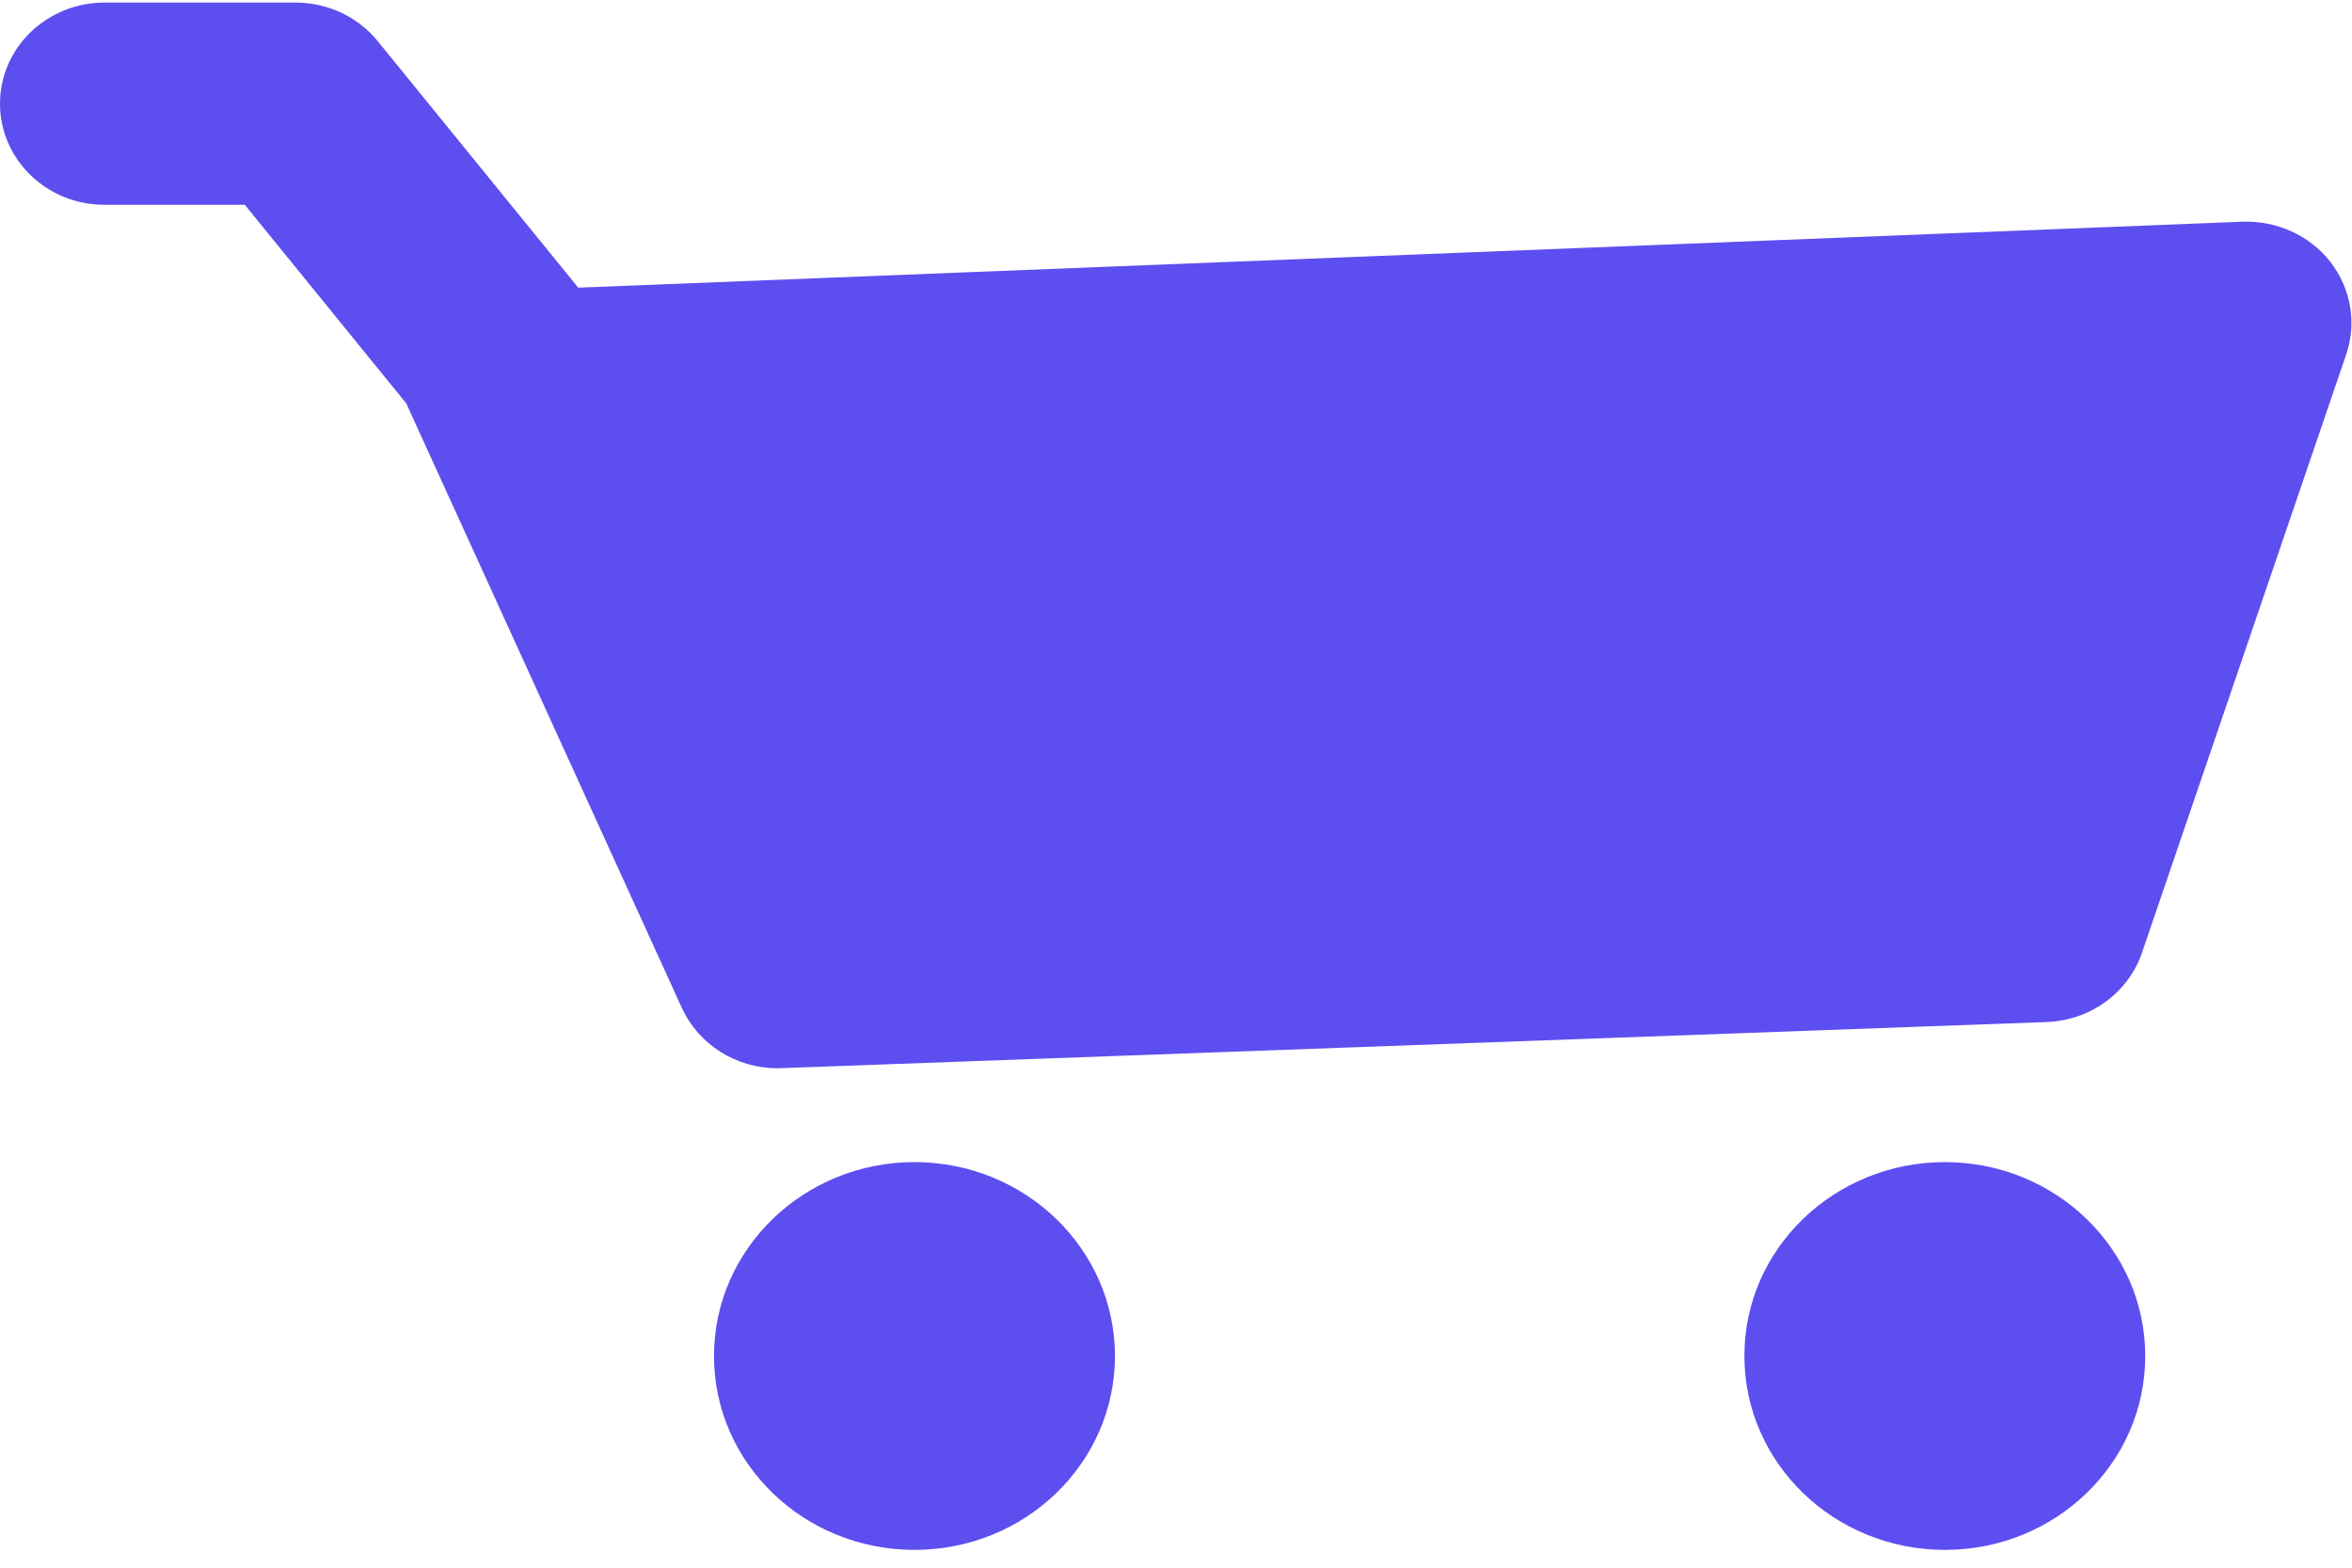
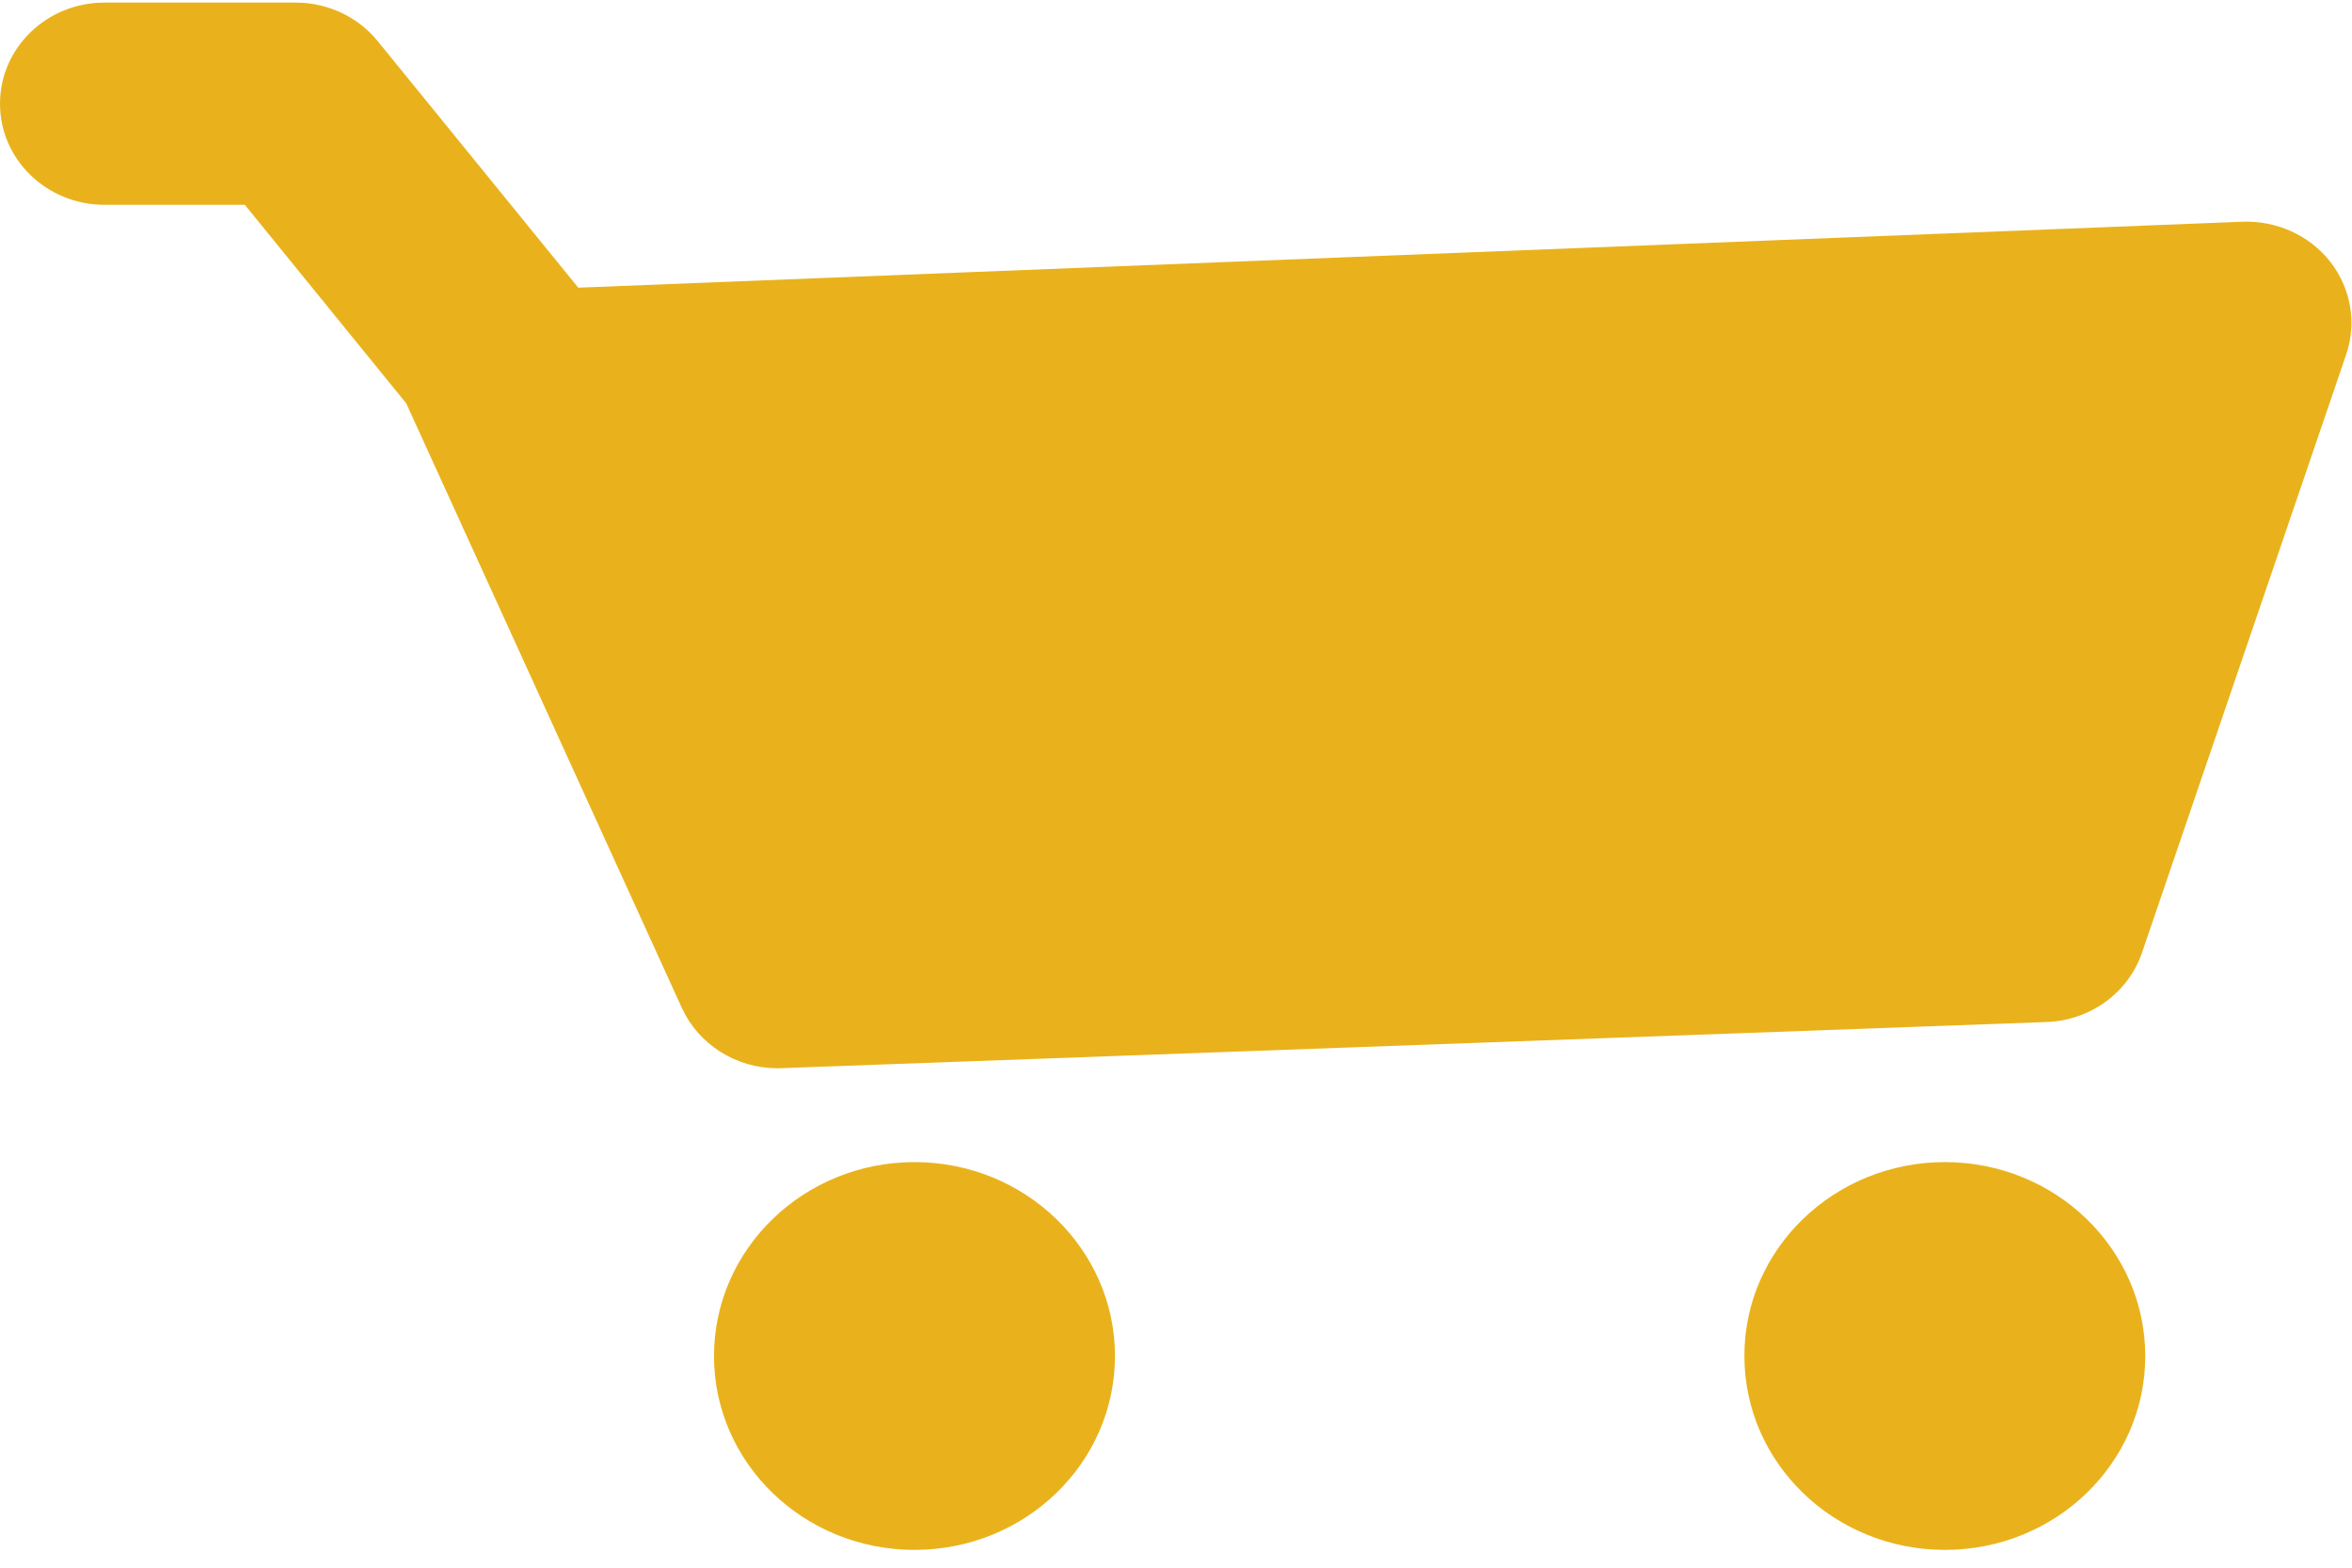
- <svg xmlns="http://www.w3.org/2000/svg" width="21px" height="14px" viewBox="0 0 21 14" version="1.1">
-   <defs />
-   <g id="Page-1" stroke="none" stroke-width="1" fill="none" fill-rule="evenodd">
-     <g id="Desktop-Copy" transform="translate(-602, -521)" fill="#5D4EF0">
-       <g id="noun_129826_cc-copy" transform="translate(602, 521)">
-         <g id="Group">
-           <path d="M8.165,10.378 C7.177,10.378 6.375,11.154 6.375,12.11 C6.375,13.066 7.176,13.841 8.165,13.841 C9.154,13.841 9.955,13.066 9.955,12.11 C9.955,11.154 9.153,10.378 8.165,10.378 L8.165,10.378 Z" id="Shape" />
-           <path d="M17.365,10.378 C16.377,10.378 15.573,11.154 15.575,12.11 C15.575,13.066 16.377,13.841 17.365,13.841 C18.354,13.841 19.154,13.066 19.154,12.11 C19.154,11.154 18.353,10.378 17.365,10.378 L17.365,10.378 Z" id="Shape" />
-           <path d="M6.942,9.54 C6.573,9.54 6.238,9.329 6.088,9.001 L3.627,3.602 L2.186,1.829 L0.933,1.829 C0.418,1.829 0,1.425 0,0.926 C0,0.427 0.418,0.023 0.933,0.023 L2.639,0.023 C2.926,0.023 3.196,0.15 3.373,0.368 L5.163,2.569 L20.023,1.98 C20.328,1.969 20.622,2.102 20.807,2.339 C20.991,2.576 21.044,2.885 20.948,3.166 L19.125,8.508 C19.003,8.866 18.663,9.113 18.274,9.127 L6.977,9.539 C6.965,9.539 6.954,9.54 6.942,9.54 L6.942,9.54 Z" id="Shape" />
+ <svg xmlns="http://www.w3.org/2000/svg" width="21px" height="14px" viewBox="0 0 21 14" version="1.1" id="svg3749">
+   <defs id="defs3738" />
+   <g id="Page-1" stroke-width="1" stroke="none" fill-rule="evenodd" fill="none" style="fill:#e9b21c;fill-opacity:1">
+     <g id="Desktop-Copy" transform="translate(-602, -521)" fill="#5D4EF0" style="fill:#e9b21c;fill-opacity:1">
+       <g id="noun_129826_cc-copy" transform="translate(602, 521)" style="fill:#e9b21c;fill-opacity:1">
+         <g id="Group" style="fill:#e9b21c;fill-opacity:1">
+           <path d="M8.165,10.378 C7.177,10.378 6.375,11.154 6.375,12.11 C6.375,13.066 7.176,13.841 8.165,13.841 C9.154,13.841 9.955,13.066 9.955,12.11 C9.955,11.154 9.153,10.378 8.165,10.378 L8.165,10.378 Z" id="Shape" style="fill:#e9b21c;fill-opacity:1" />
+           <path d="M17.365,10.378 C16.377,10.378 15.573,11.154 15.575,12.11 C15.575,13.066 16.377,13.841 17.365,13.841 C18.354,13.841 19.154,13.066 19.154,12.11 C19.154,11.154 18.353,10.378 17.365,10.378 L17.365,10.378 Z" id="path3741" style="fill:#e9b21c;fill-opacity:1" />
+           <path d="M6.942,9.54 C6.573,9.54 6.238,9.329 6.088,9.001 L3.627,3.602 L2.186,1.829 L0.933,1.829 C0.418,1.829 0,1.425 0,0.926 C0,0.427 0.418,0.023 0.933,0.023 L2.639,0.023 C2.926,0.023 3.196,0.15 3.373,0.368 L5.163,2.569 L20.023,1.98 C20.328,1.969 20.622,2.102 20.807,2.339 C20.991,2.576 21.044,2.885 20.948,3.166 L19.125,8.508 C19.003,8.866 18.663,9.113 18.274,9.127 L6.977,9.539 C6.965,9.539 6.954,9.54 6.942,9.54 L6.942,9.54 Z" id="path3743" style="fill:#e9b21c;fill-opacity:1" />
        </g>
      </g>
    </g>
  </g>
</svg>
